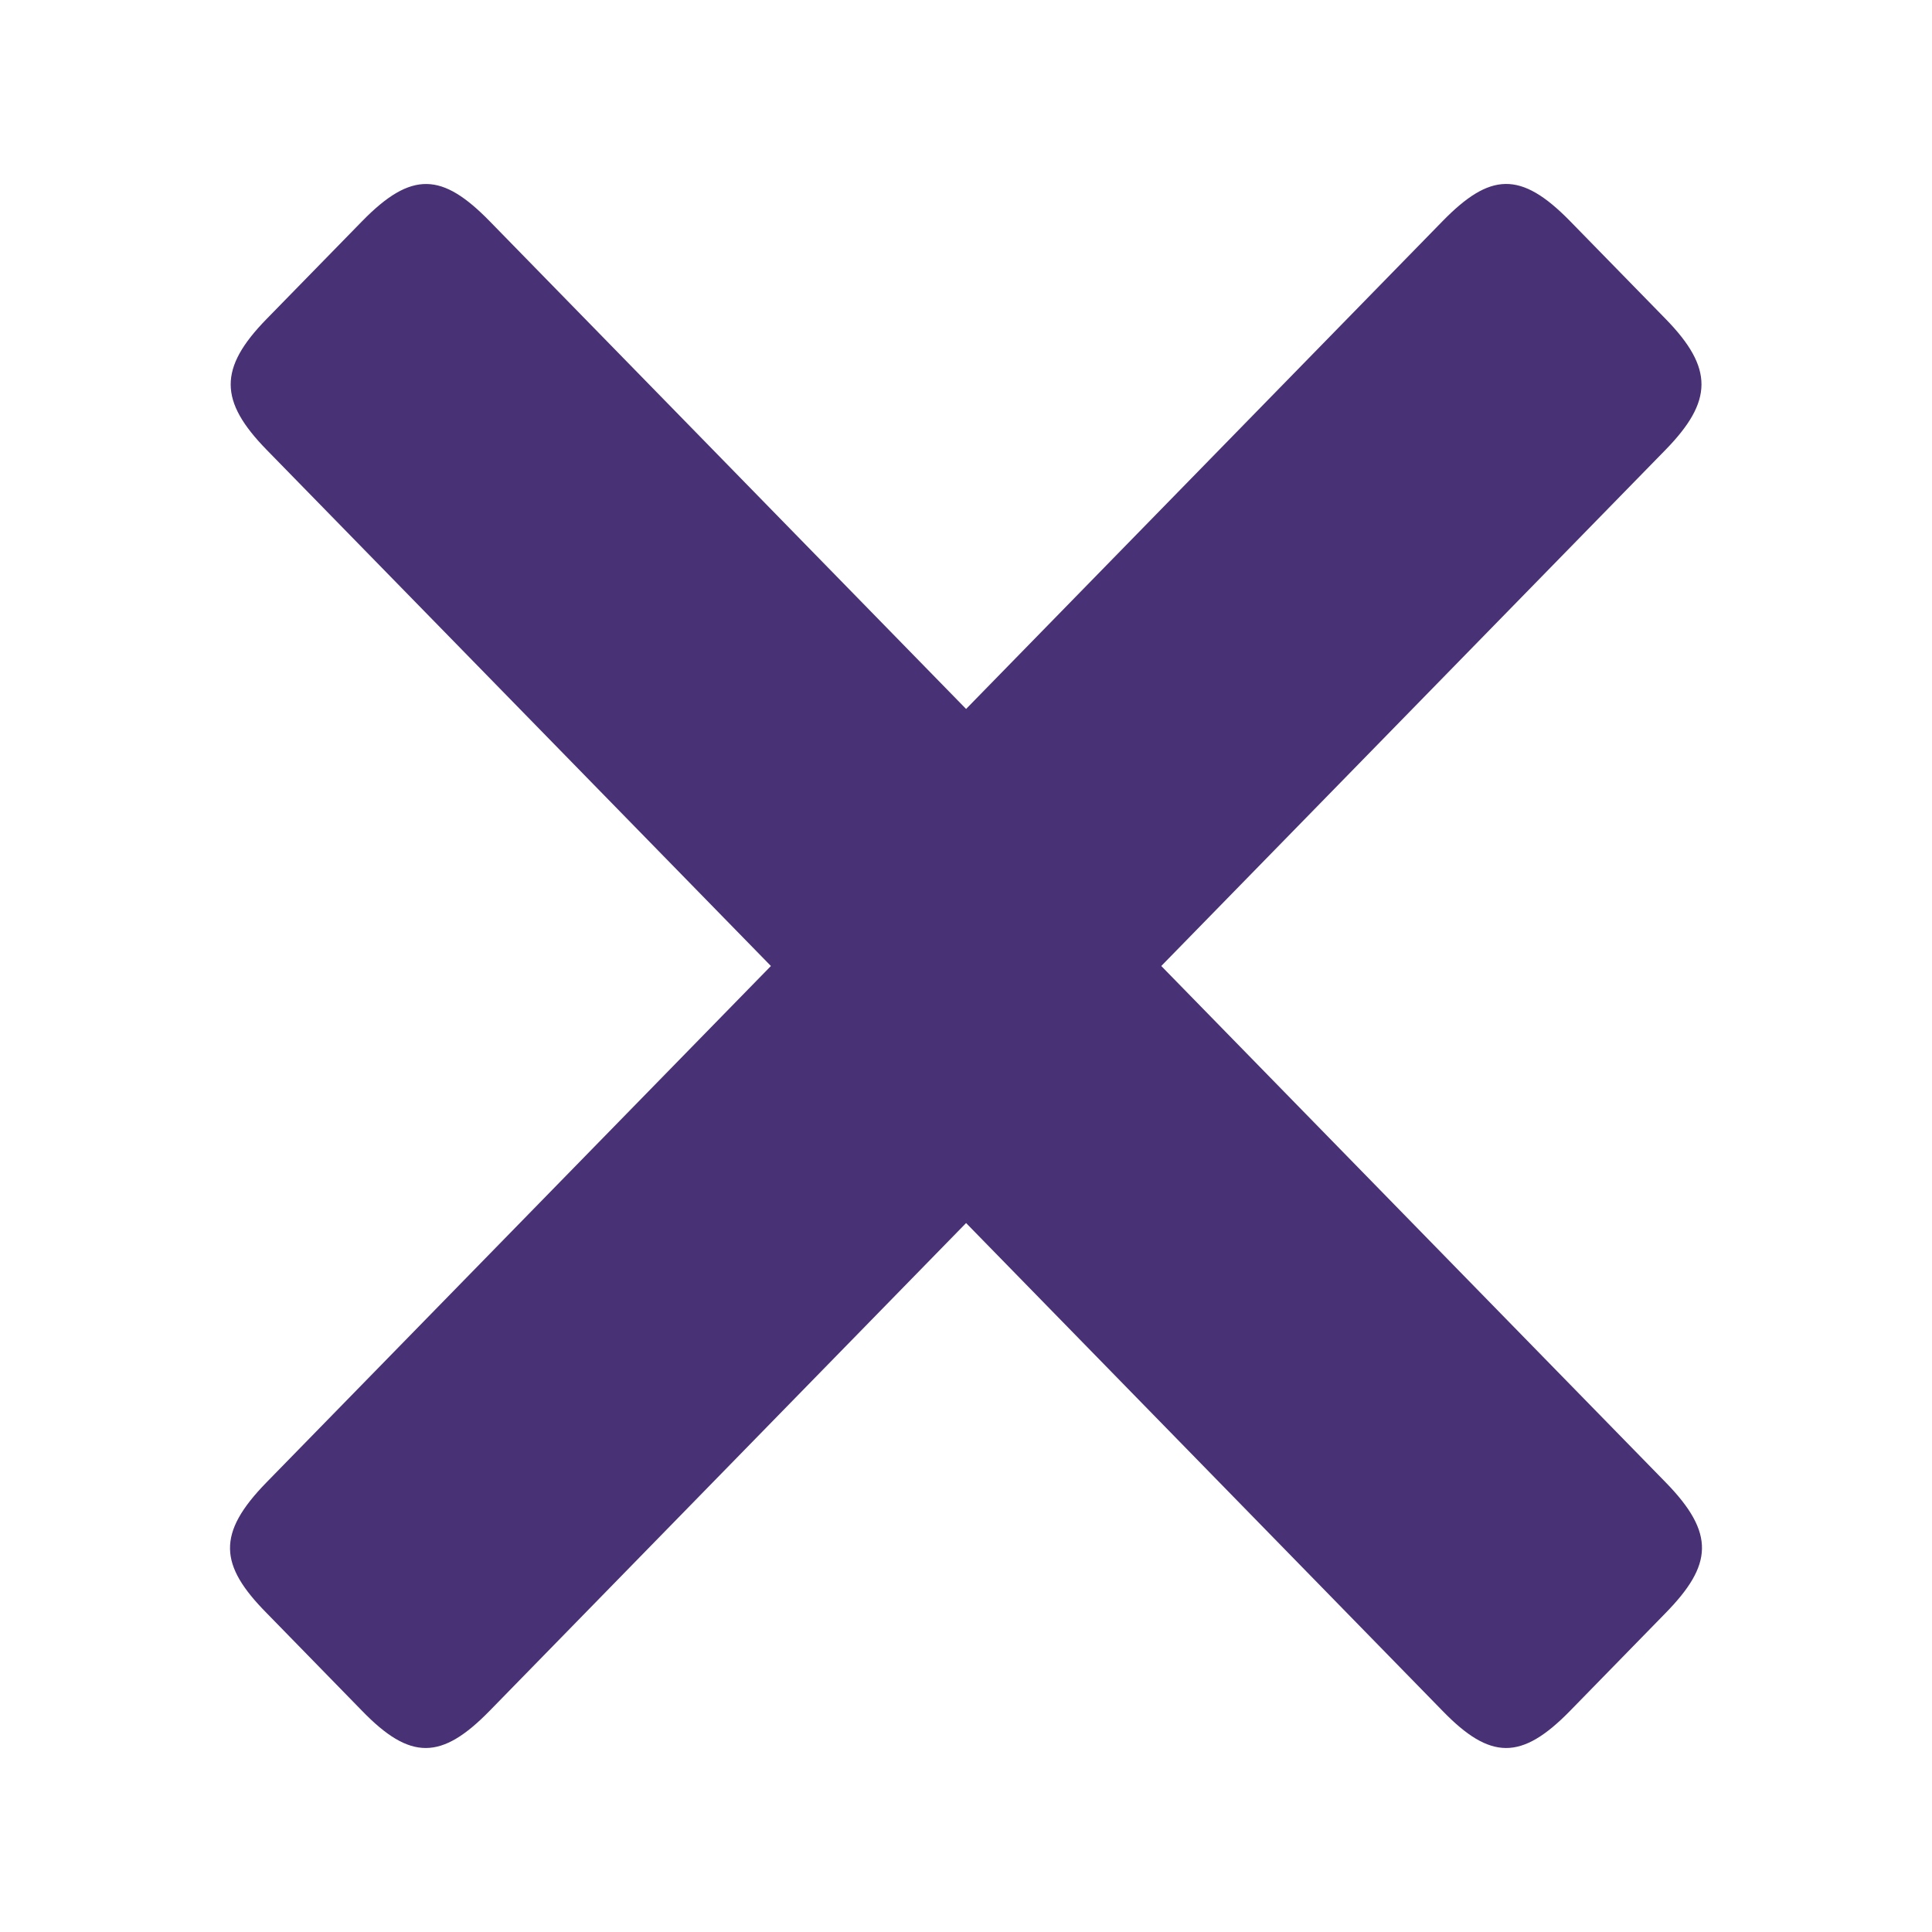
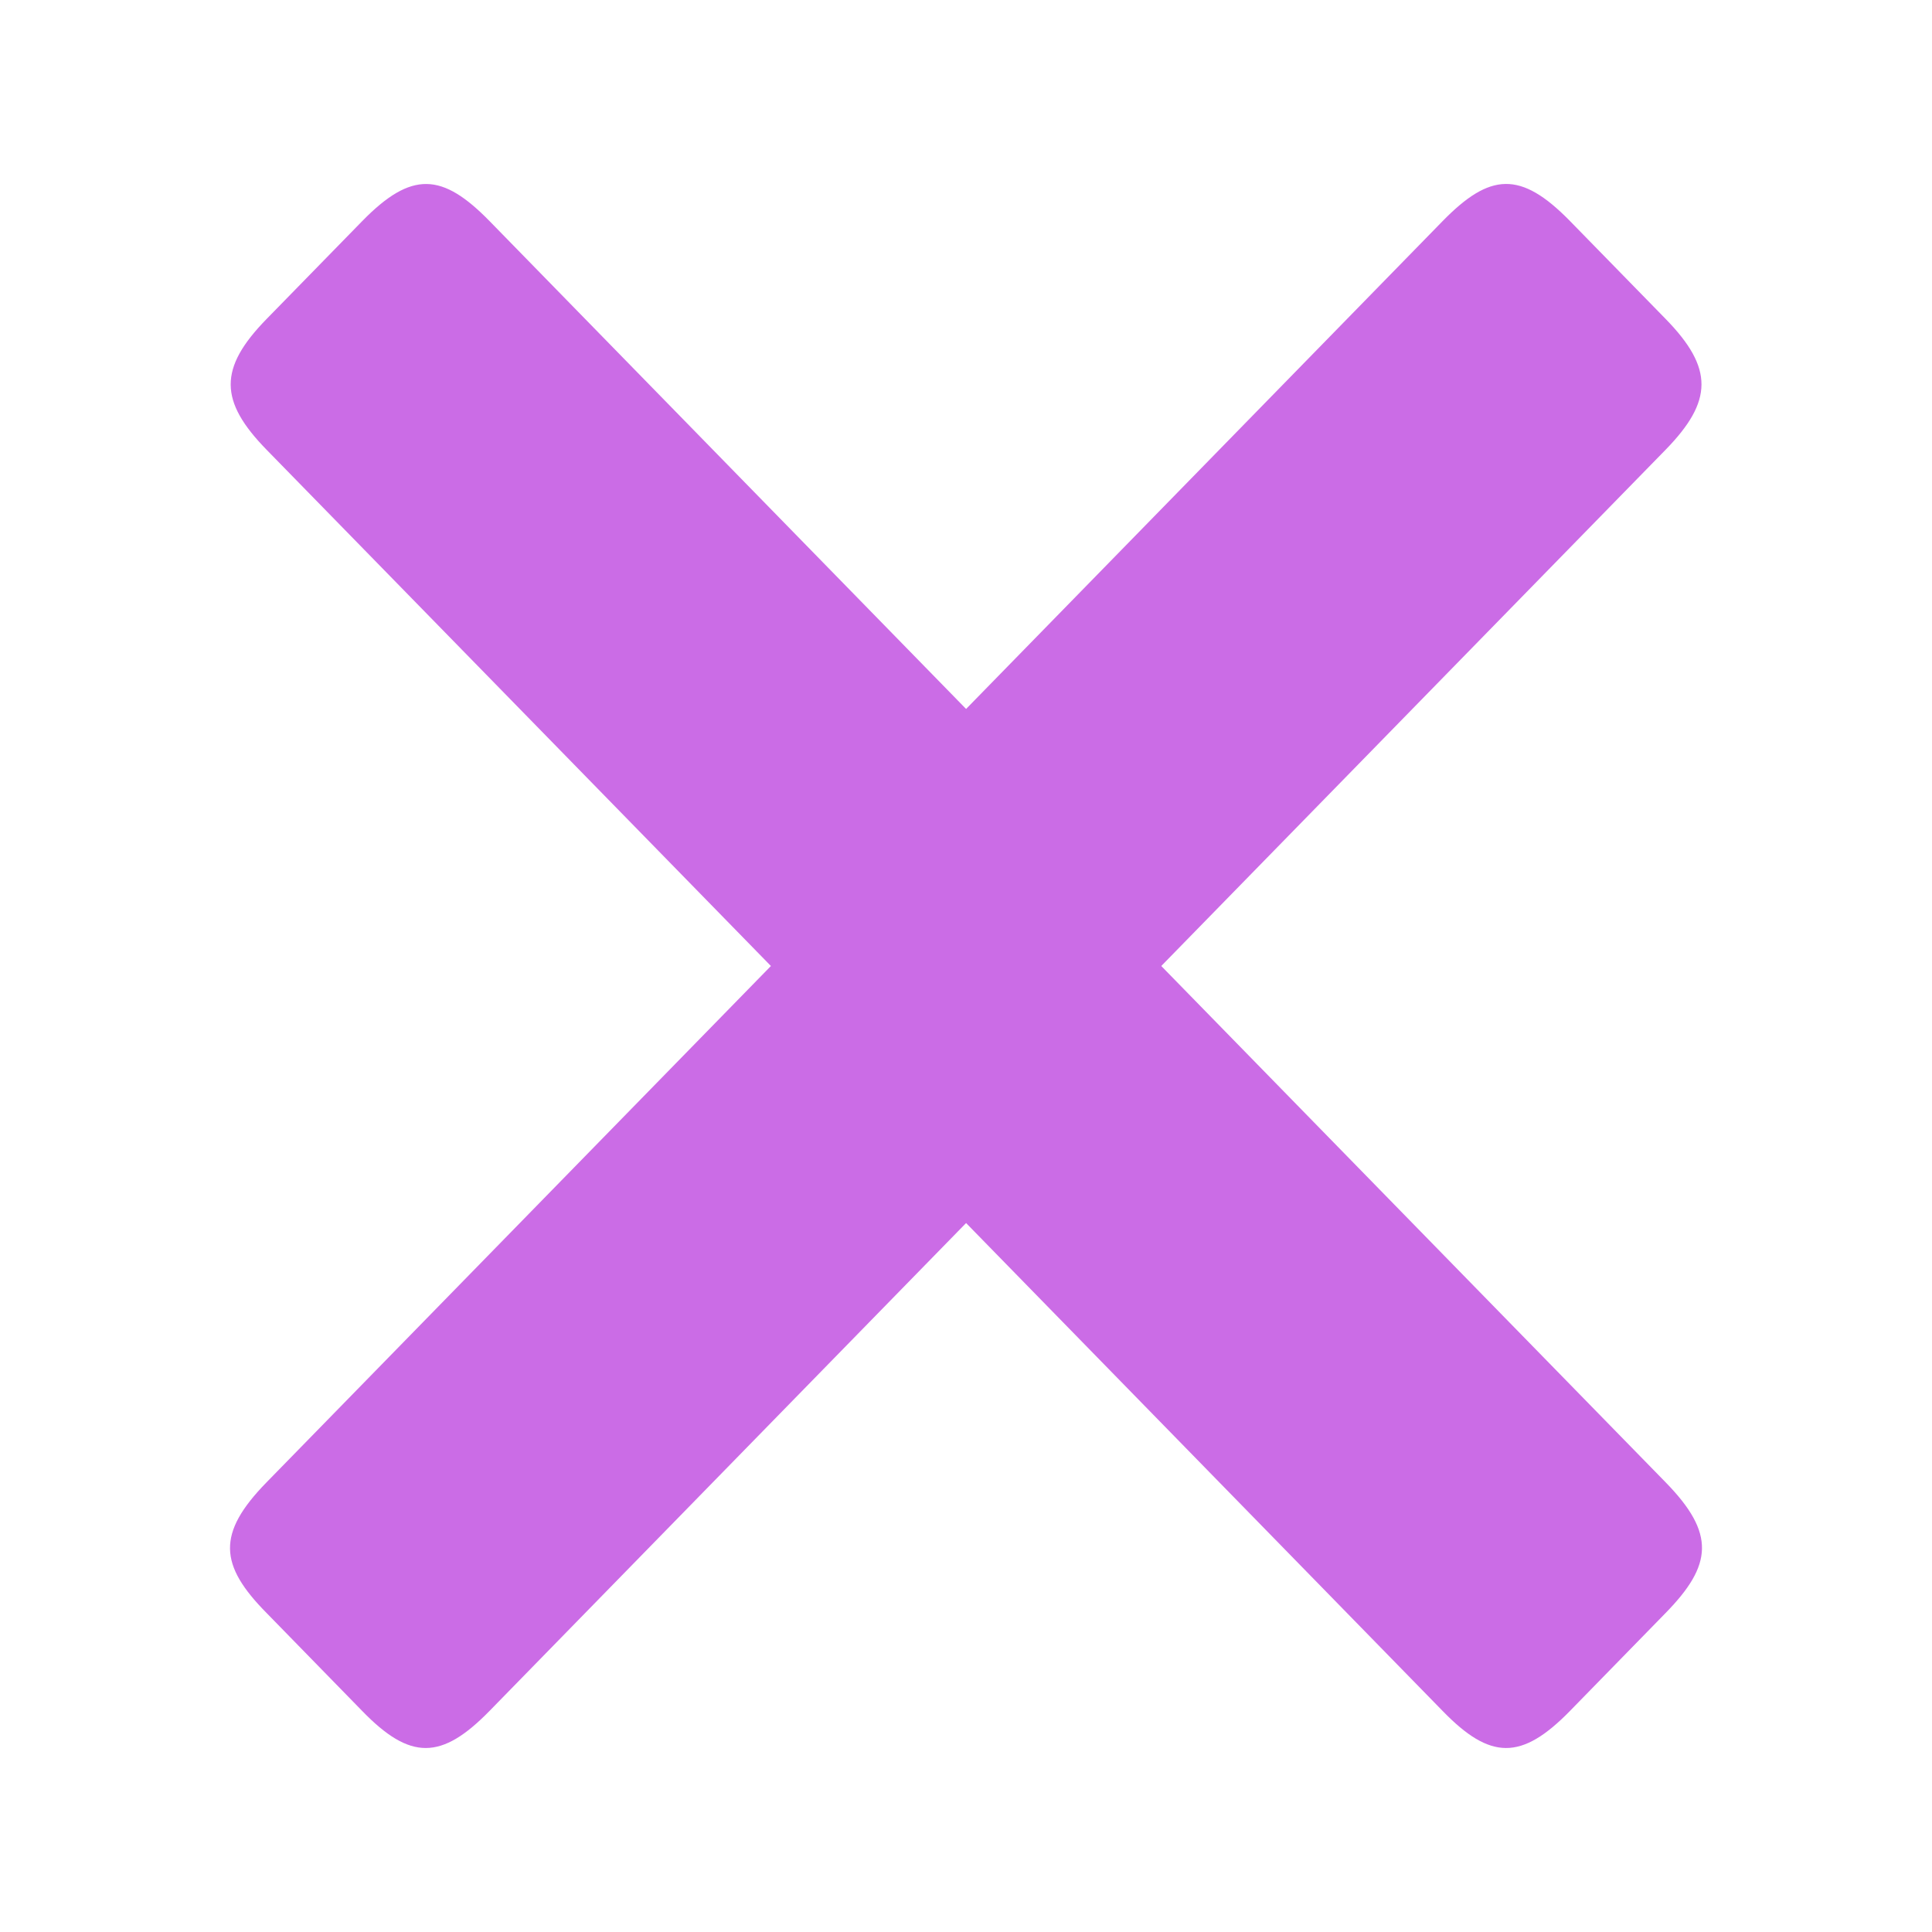
- <svg xmlns="http://www.w3.org/2000/svg" fill="#483174" version="1.1" baseProfile="tiny" id="Layer_1" width="800px" height="800px" viewBox="0 0 42 42" xml:space="preserve">
+ <svg xmlns="http://www.w3.org/2000/svg" fill="#CB6CE6" version="1.1" baseProfile="tiny" id="Layer_1" width="800px" height="800px" viewBox="0 0 42 42" xml:space="preserve">
  <path fill-rule="evenodd" d="M21.002,26.588l10.357,10.604c1.039,1.072,1.715,1.083,2.773,0l2.078-2.128  c1.018-1.042,1.087-1.726,0-2.839L25.245,21L36.211,9.775c1.027-1.055,1.047-1.767,0-2.84l-2.078-2.127  c-1.078-1.104-1.744-1.053-2.773,0L21.002,15.412L10.645,4.809c-1.029-1.053-1.695-1.104-2.773,0L5.794,6.936  c-1.048,1.073-1.029,1.785,0,2.84L16.759,21L5.794,32.225c-1.087,1.113-1.029,1.797,0,2.839l2.077,2.128  c1.049,1.083,1.725,1.072,2.773,0L21.002,26.588z" />
</svg>
